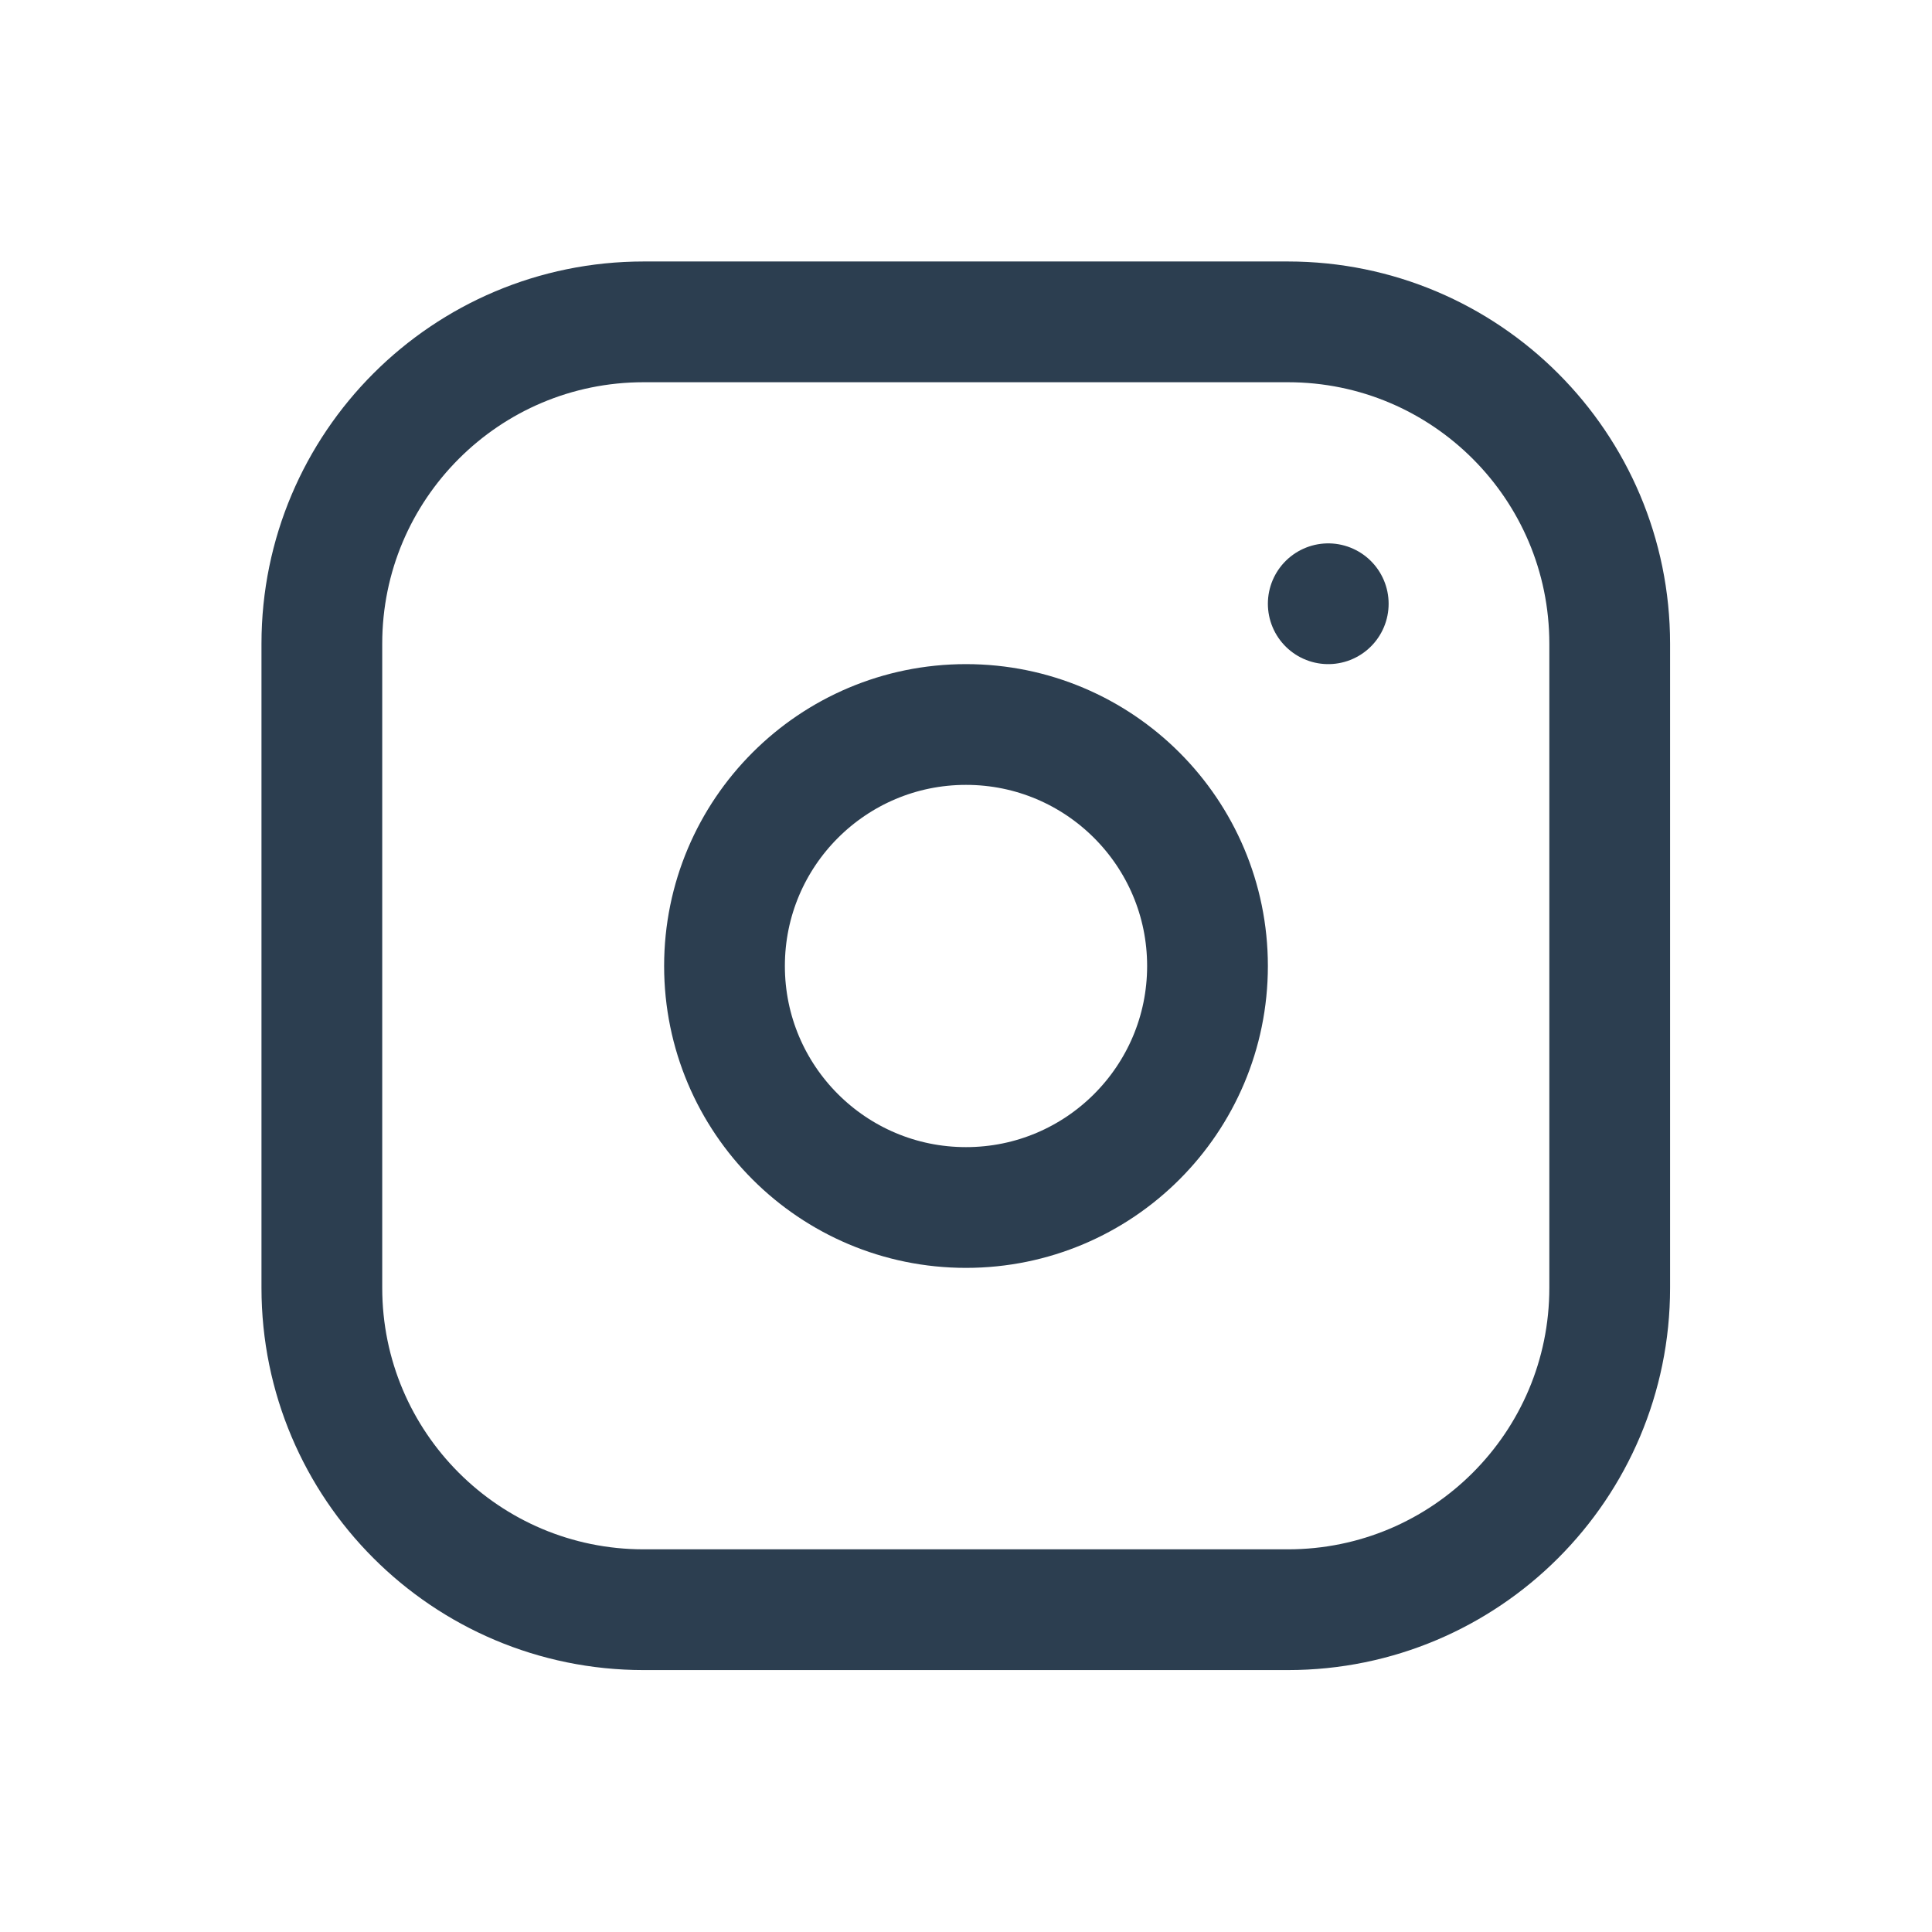
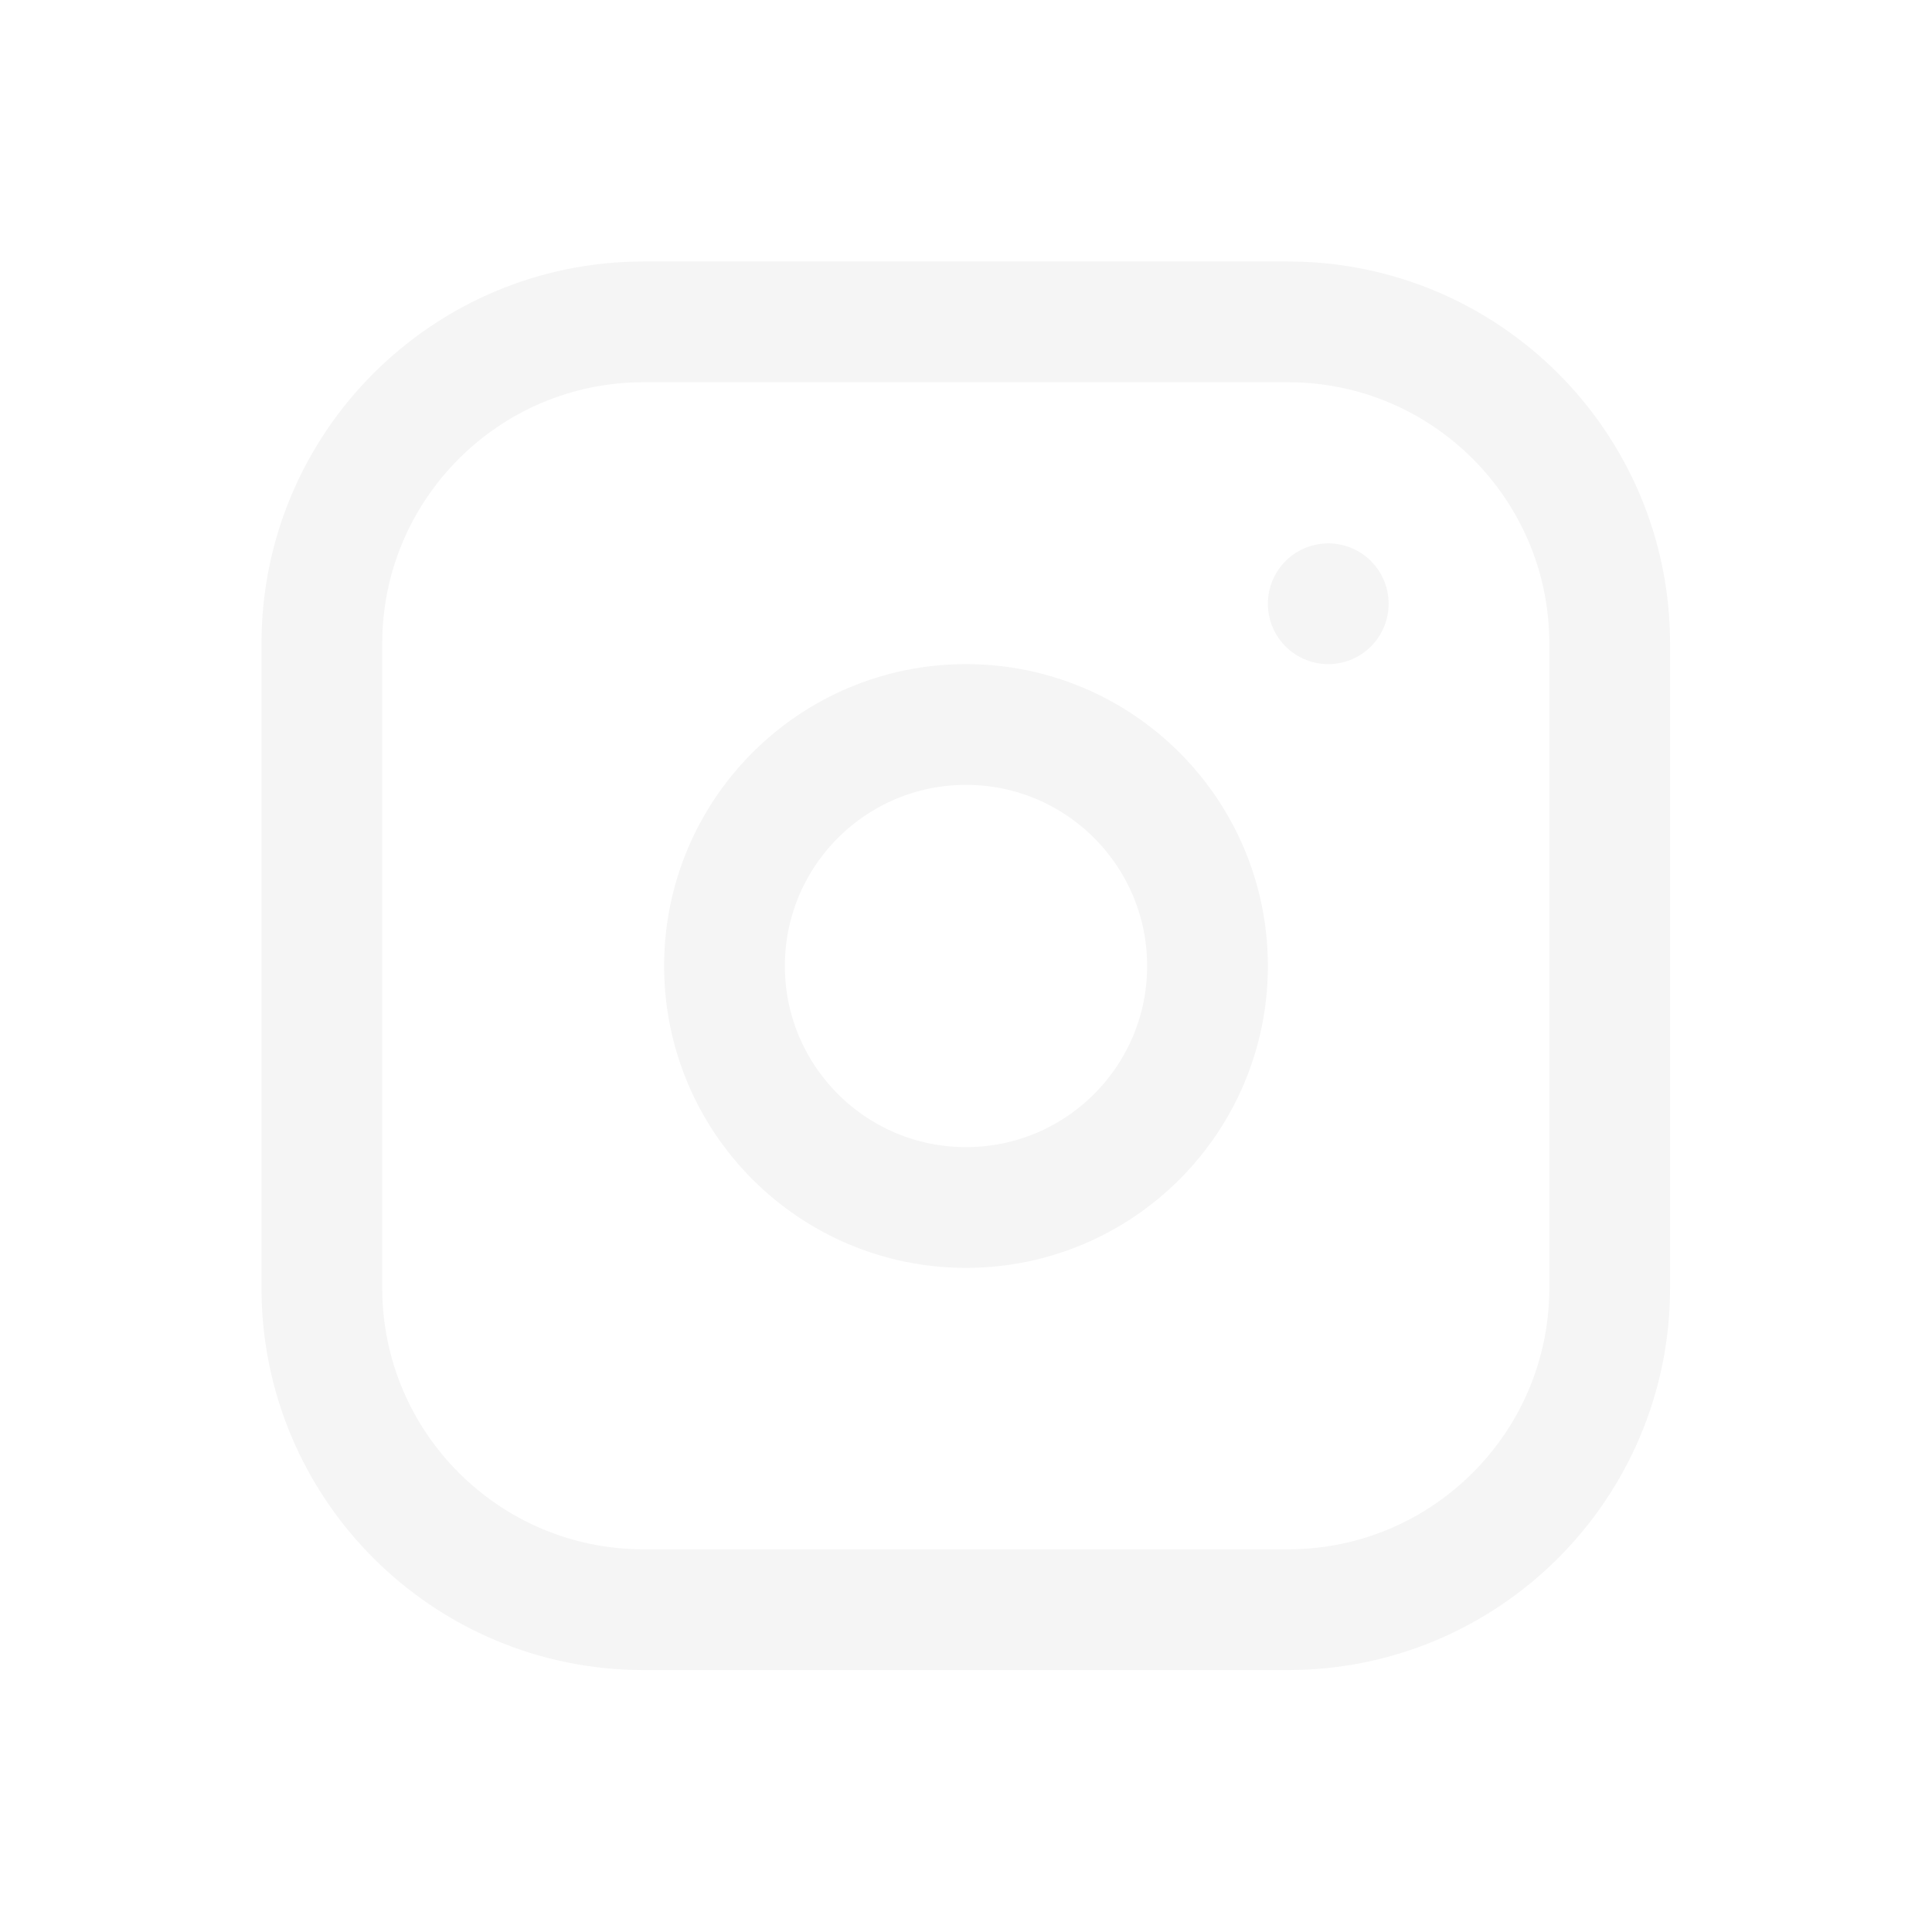
<svg xmlns="http://www.w3.org/2000/svg" id="Layer_1" data-name="Layer 1" viewBox="0 0 44 44">
  <defs>
-     <style>.cls-1,.cls-2{fill:none;}.cls-2{stroke:#2c3e50;stroke-linecap:round;stroke-linejoin:round;stroke-width:2.75px;}</style>
+     <style>.cls-1,.cls-2{fill:none;}.cls-2{stroke:#f5f5f5;stroke-linecap:round;stroke-linejoin:round;stroke-width:2.75px;}</style>
  </defs>
-   <path class="cls-1" d="M660.57,361.93h44v44h-44Z" transform="translate(-660.57 -361.93)" />
+   <path class="cls-1" d="M0,0H44V44H0Z" />
  <rect class="cls-2" x="7.33" y="7.33" width="29.33" height="29.33" rx="7.33" />
  <circle class="cls-2" cx="22" cy="22" r="5.5" />
  <line class="cls-2" x1="30.25" y1="13.75" x2="30.25" y2="13.75" />
</svg>
